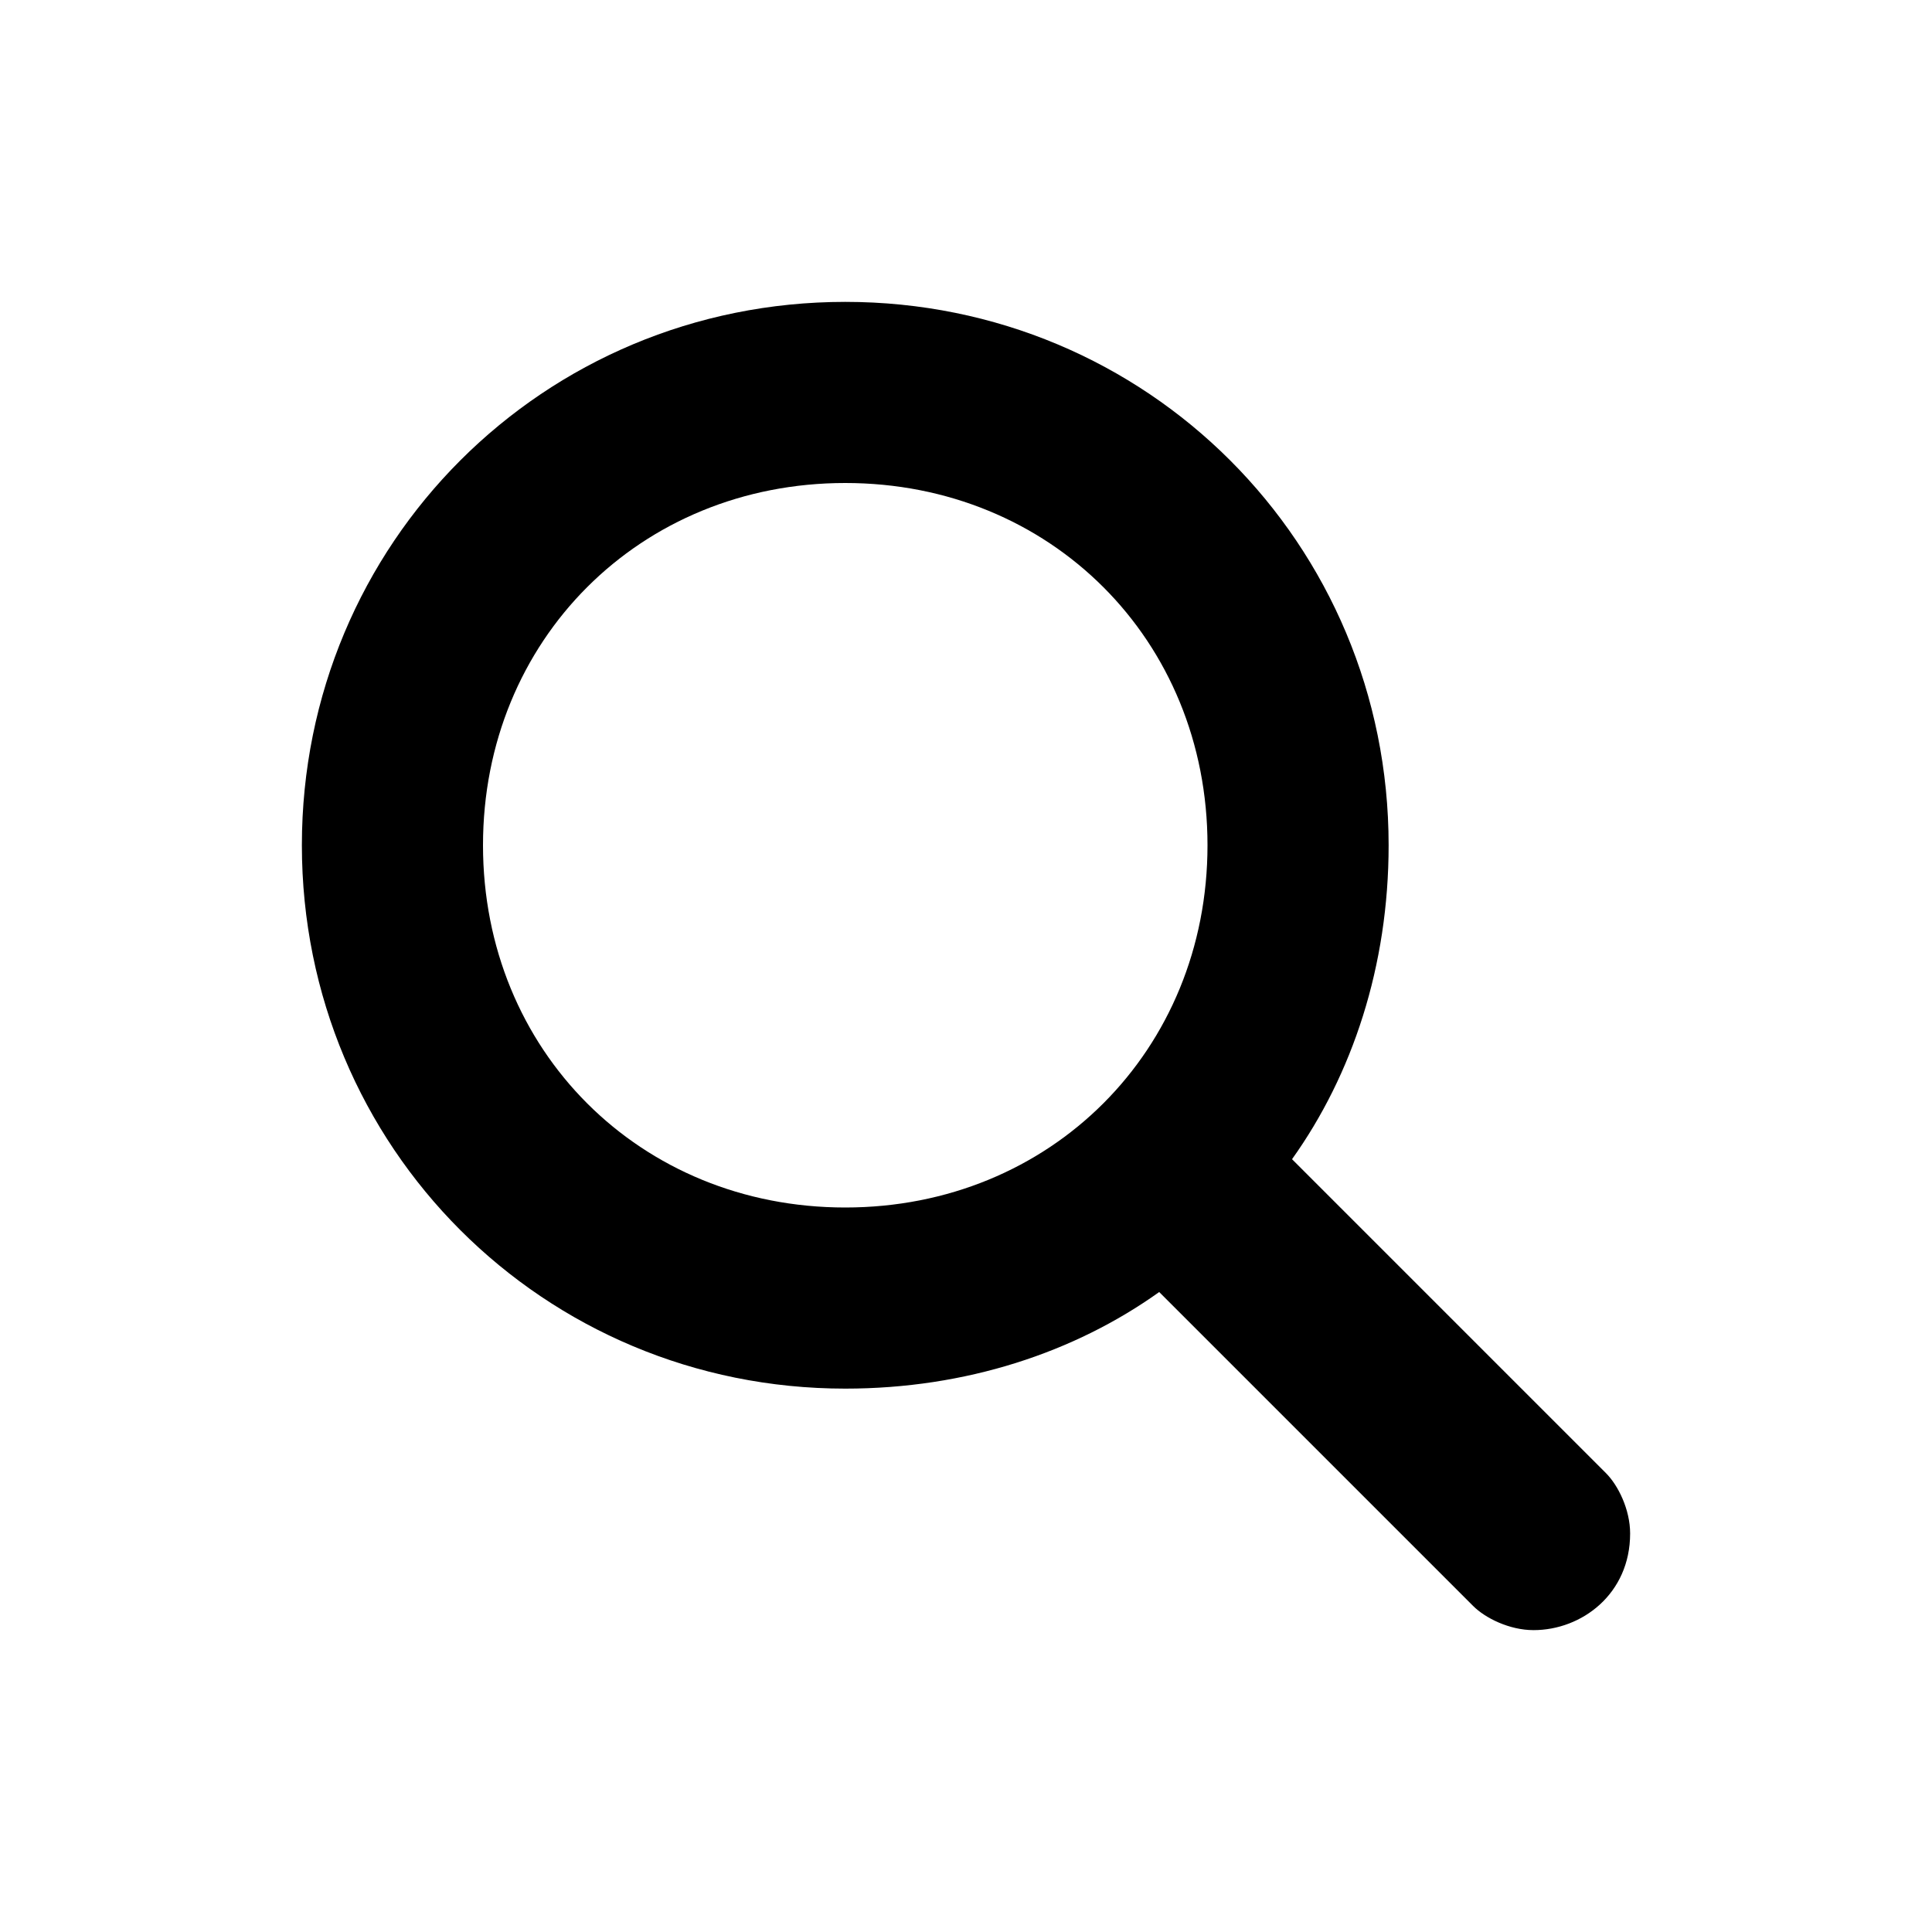
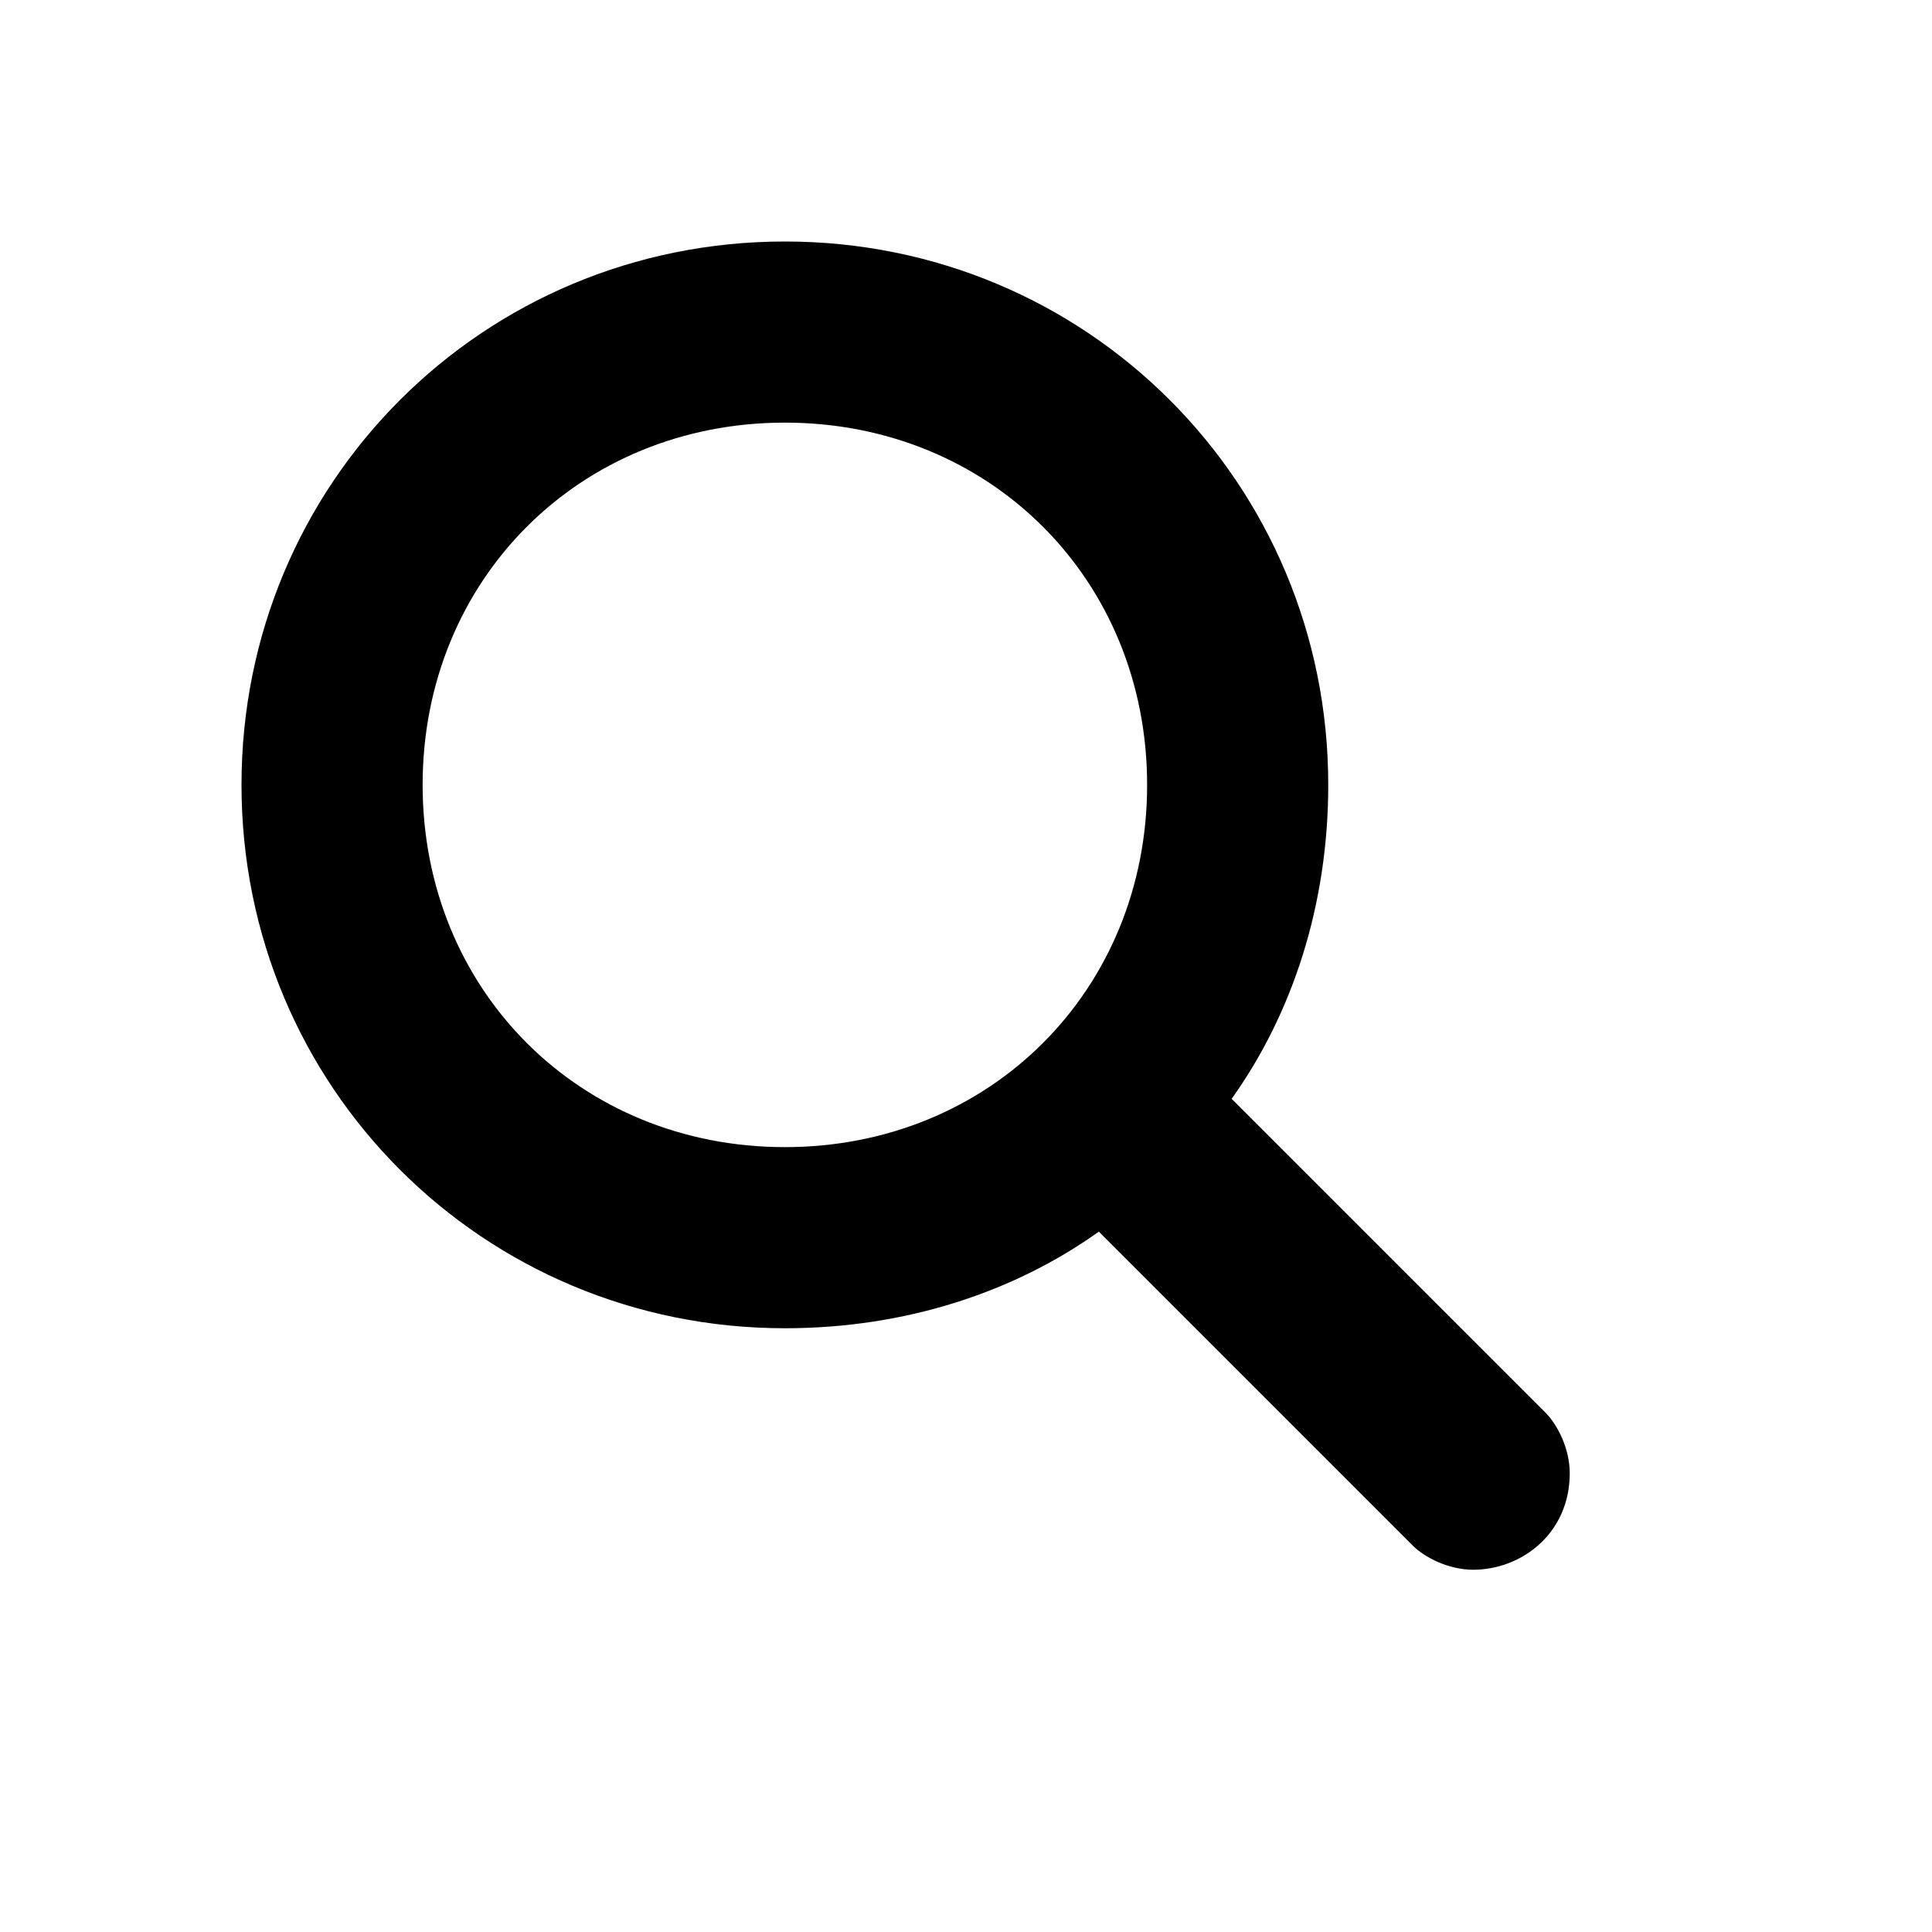
<svg xmlns="http://www.w3.org/2000/svg" version="1.1" id="Layer_1" x="0px" y="0px" viewBox="0 0 16 16" style="enable-background:new 0 0 16 16;" xml:space="preserve">
-   <path d="M13.3,12.2l-2.6-2.6C11.2,8.9,11.5,8,11.5,7c0-2.5-2-4.5-4.5-4.5S2.5,4.5,2.5,7s2,4.5,4.5,4.5c1,0,1.9-0.3,2.6-0.8l2.6,2.6  c0.1,0.1,0.3,0.2,0.5,0.2c0.4,0,0.8-0.3,0.8-0.8C13.5,12.5,13.4,12.3,13.3,12.2z M7,10c-1.7,0-3-1.3-3-3s1.3-3,3-3s3,1.3,3,3  S8.7,10,7,10z" />
+   <path d="M12.8,11.7l-2.6-2.6C10.7,8.4,11,7.5,11,6.5C11,4,9,2,6.5,2S2,4,2,6.5S4,11,6.5,11c1,0,1.9-0.3,2.6-0.8l2.6,2.6  c0.1,0.1,0.3,0.2,0.5,0.2c0.4,0,0.8-0.3,0.8-0.8C13,12,12.9,11.8,12.8,11.7z M6.5,9.5c-1.7,0-3-1.3-3-3s1.3-3,3-3s3,1.3,3,3  S8.2,9.5,6.5,9.5z" />
</svg>
